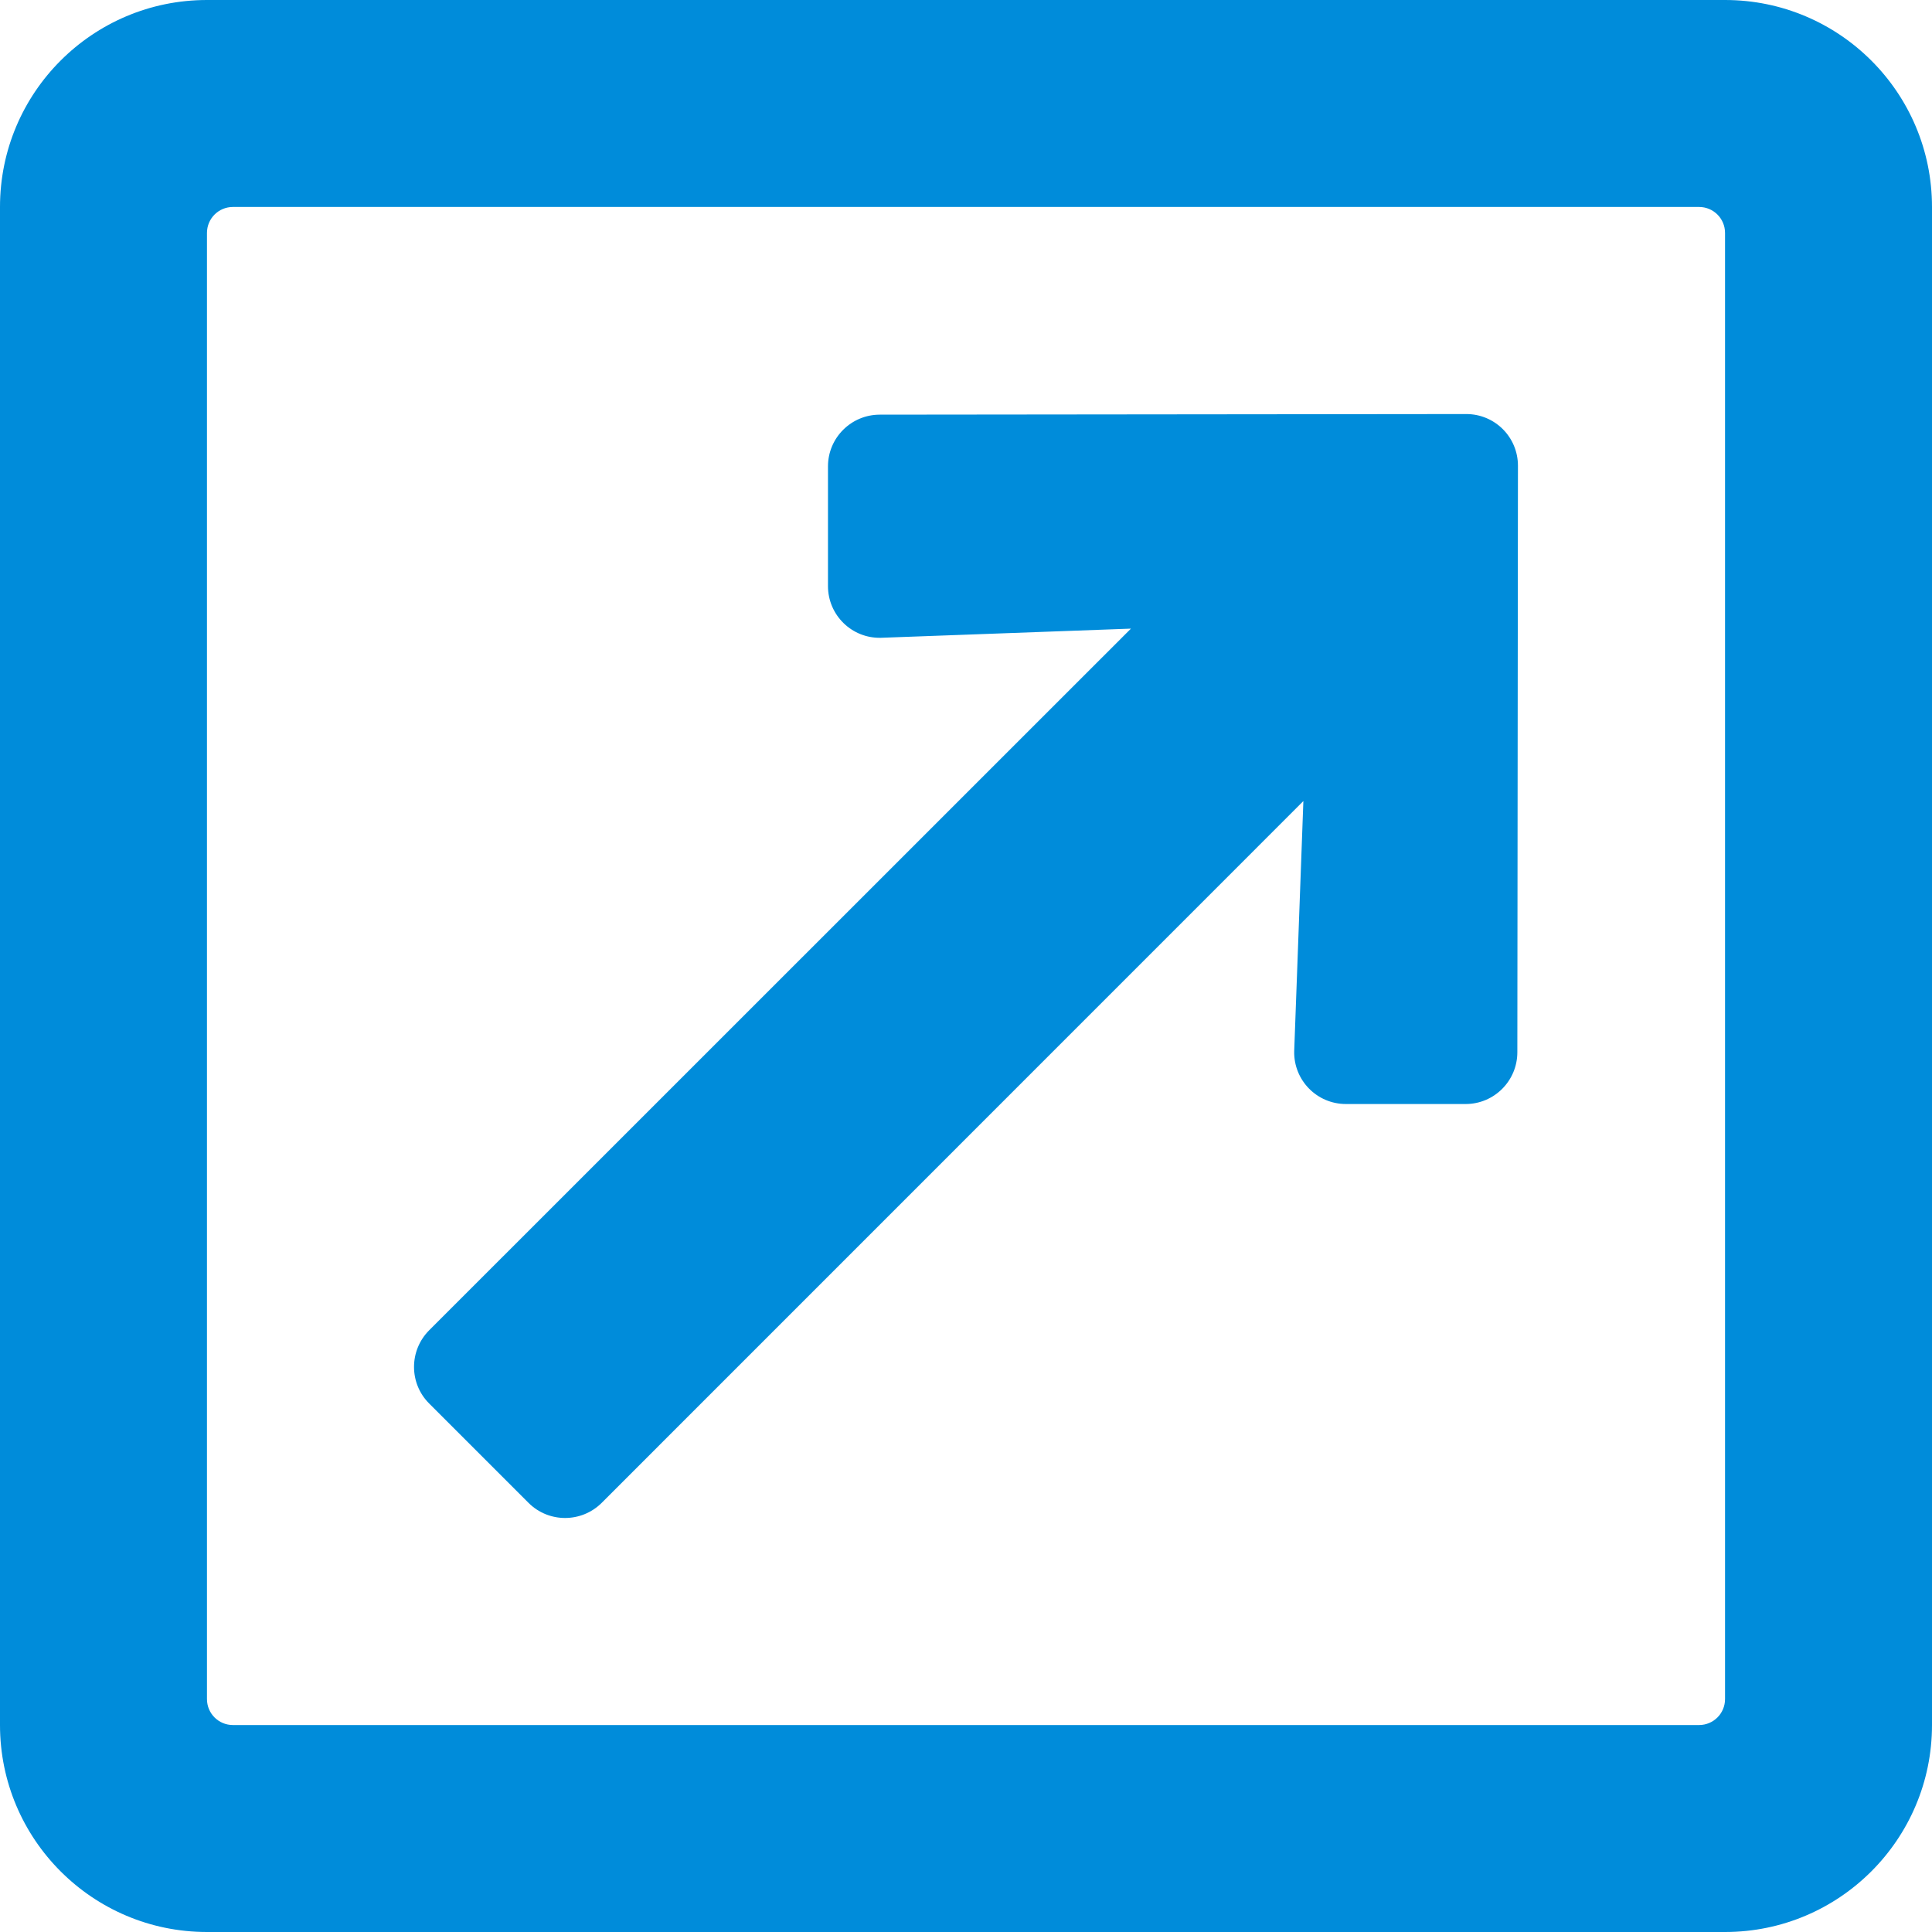
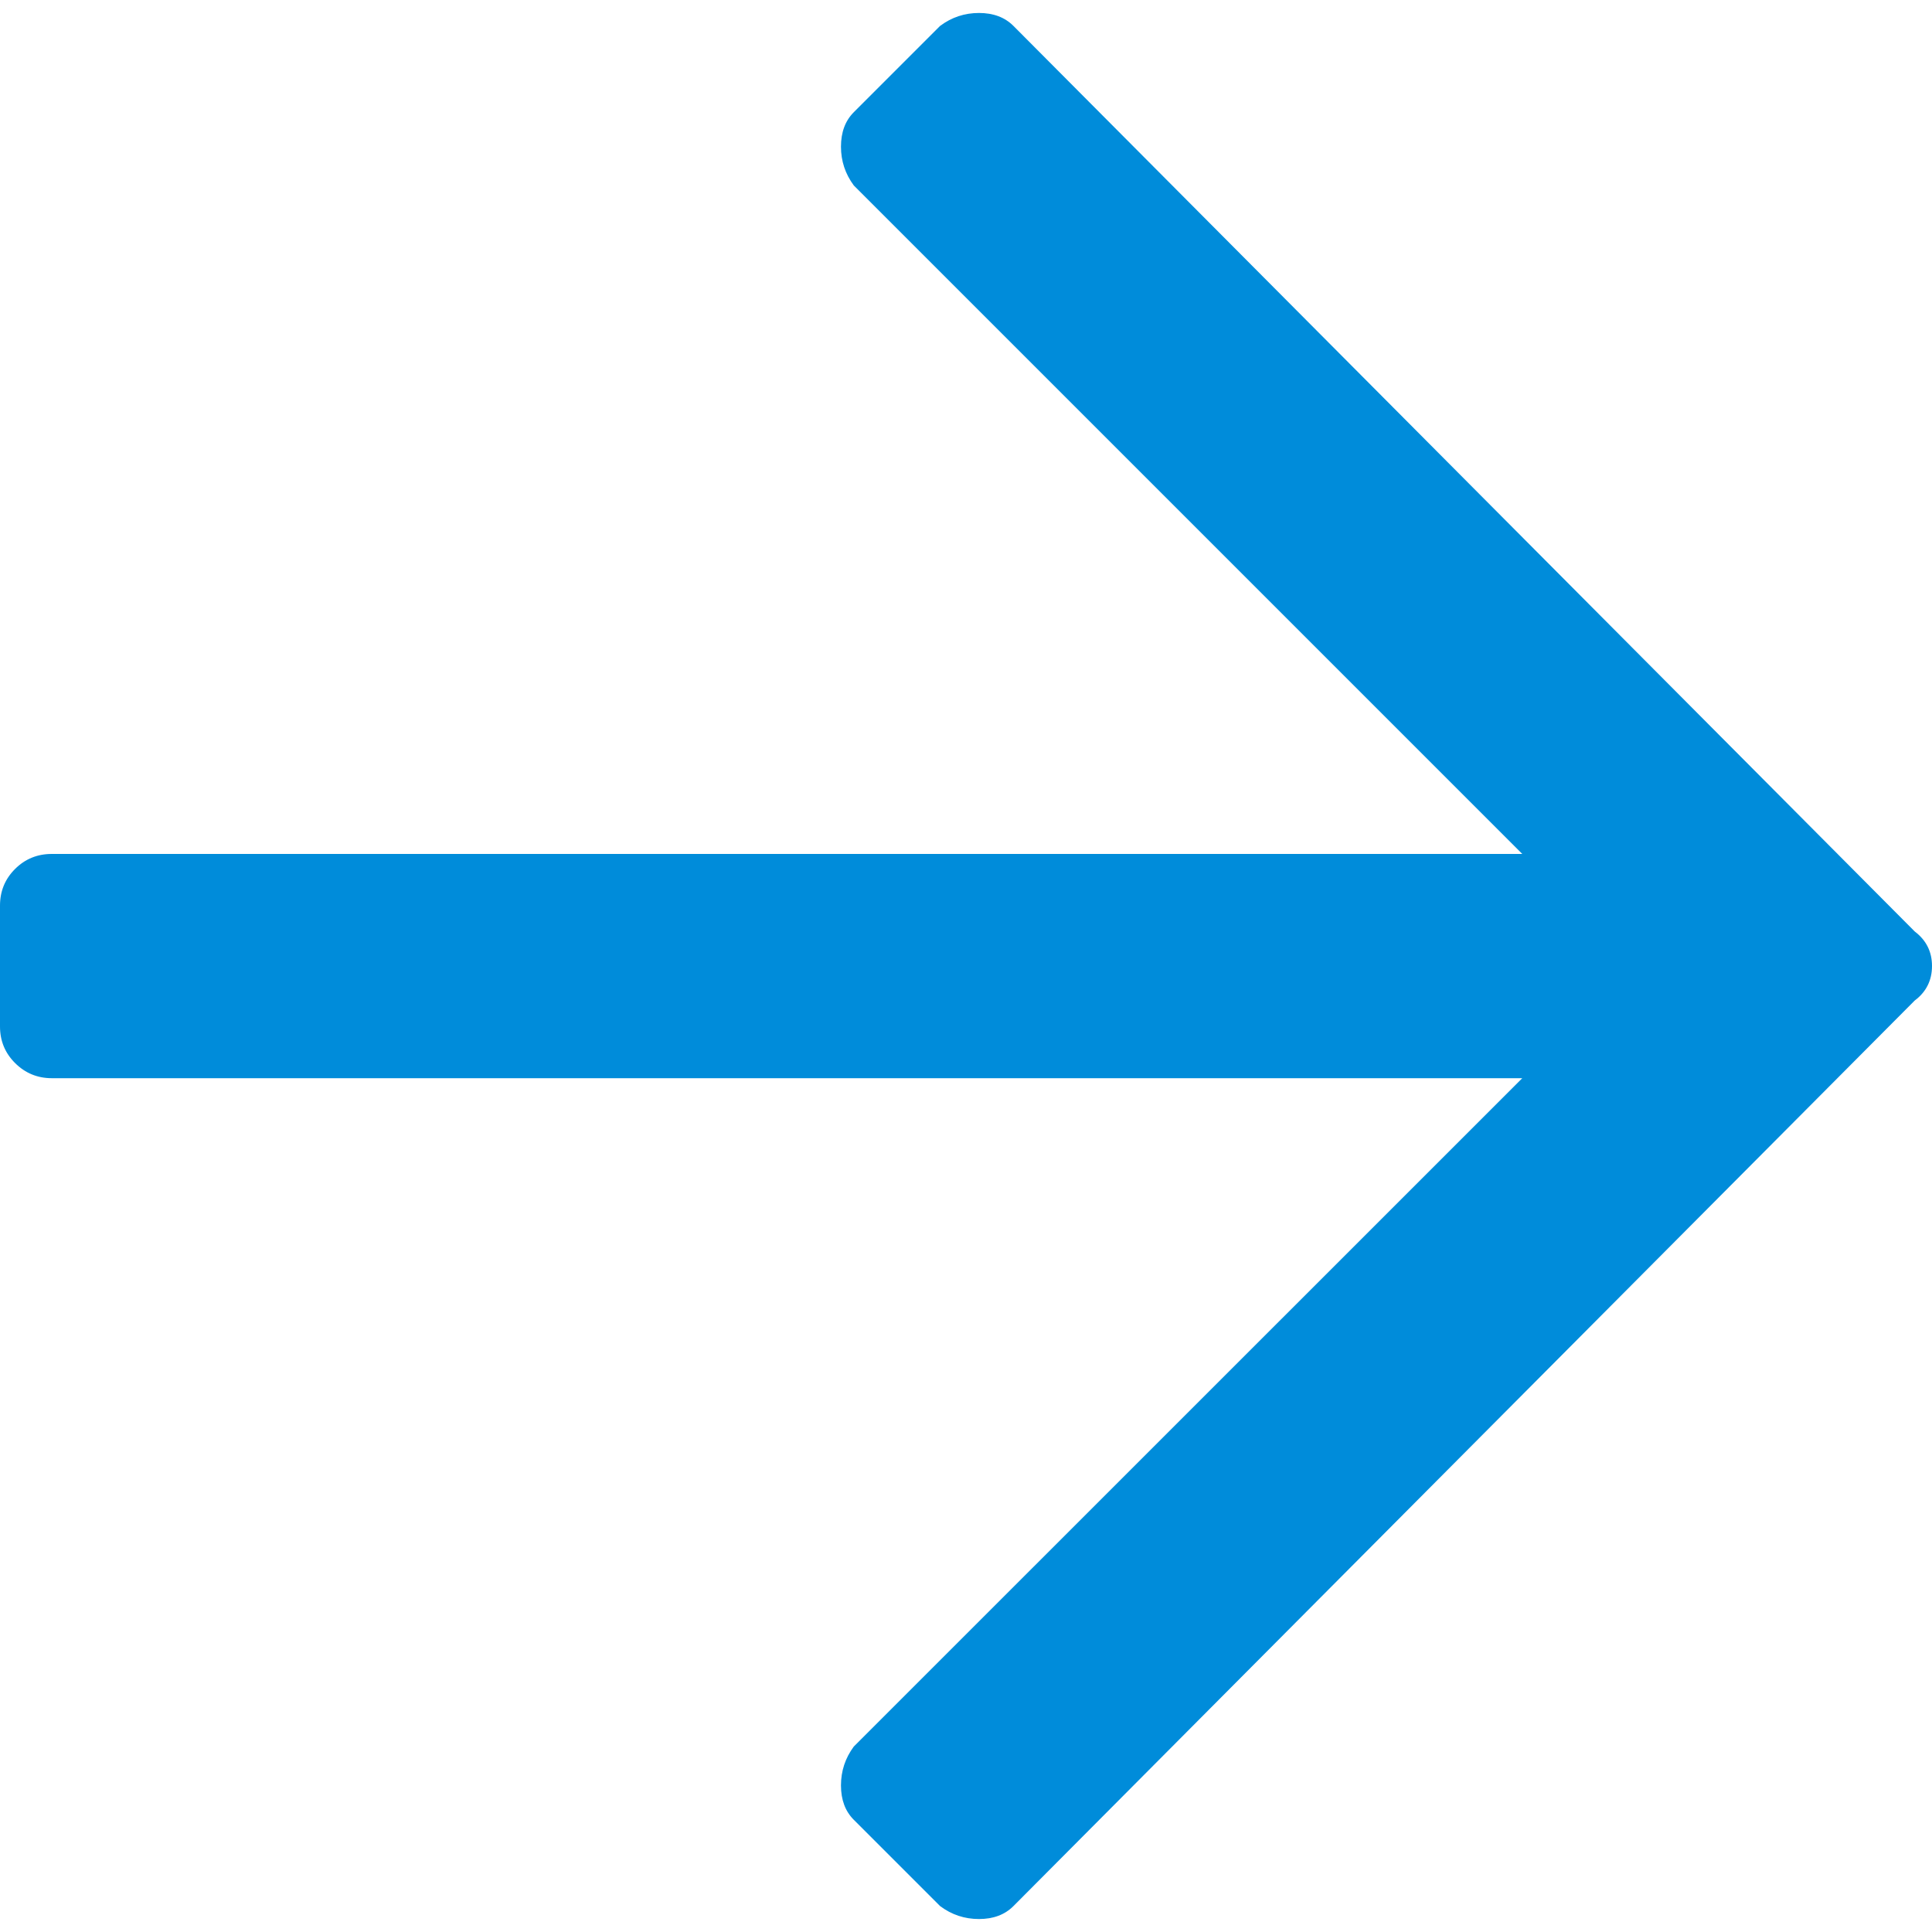
- <svg xmlns="http://www.w3.org/2000/svg" width="16px" height="16px" viewBox="0 0 16 16" version="1.1">
+ <svg xmlns="http://www.w3.org/2000/svg" width="14px" height="14px" viewBox="0 0 14 14" version="1.1">
  <g id="Page-1" stroke="none" stroke-width="1" fill="none" fill-rule="evenodd">
-     <path d="M14.286,0 L1.714,0 C0.767,0 0,0.767 0,1.714 L0,14.286 C0,15.232 0.767,16 1.714,16 L14.286,16 C15.232,16 16,15.232 16,14.286 L16,1.714 C16,0.767 15.232,0 14.286,0 Z M14.071,14.286 L1.929,14.286 C1.81,14.286 1.714,14.19 1.714,14.071 L1.714,1.929 C1.714,1.81 1.81,1.714 1.929,1.714 L14.071,1.714 C14.19,1.714 14.286,1.81 14.286,1.929 L14.286,14.071 C14.286,14.19 14.19,14.286 14.071,14.286 L14.071,14.286 Z M12.143,3.429 L7.286,3.434 C7.049,3.434 6.857,3.626 6.857,3.862 L6.857,4.854 C6.857,5.094 7.054,5.287 7.294,5.282 L9.366,5.206 L3.554,11.017 C3.387,11.185 3.387,11.456 3.554,11.623 L4.377,12.446 C4.544,12.613 4.815,12.613 4.983,12.446 L10.794,6.634 L10.718,8.706 C10.713,8.946 10.906,9.143 11.146,9.143 L12.138,9.143 C12.374,9.143 12.566,8.951 12.566,8.714 L12.571,3.857 C12.571,3.62 12.38,3.429 12.143,3.429 Z" id="Shape" fill="#008CDA" fill-rule="nonzero" />
+     <path d="M7.094,13.906 C7.198,13.906 7.281,13.875 7.344,13.812 L7.344,13.812 L13.875,7.25 C13.958,7.188 14,7.104 14,7 C14,6.896 13.958,6.813 13.875,6.75 L13.875,6.75 L7.344,0.188 C7.281,0.125 7.198,0.094 7.094,0.094 C6.99,0.094 6.896,0.125 6.812,0.188 L6.812,0.188 L6.187,0.813 C6.125,0.875 6.094,0.958 6.094,1.063 C6.094,1.167 6.125,1.26 6.187,1.344 L6.187,1.344 L11.031,6.188 L0.375,6.188 C0.271,6.188 0.182,6.224 0.109,6.297 C0.036,6.37 0,6.458 0,6.563 L0,6.563 L0,7.438 C0,7.542 0.036,7.63 0.109,7.703 C0.182,7.776 0.271,7.813 0.375,7.813 L0.375,7.813 L11.031,7.813 L6.187,12.656 C6.125,12.74 6.094,12.833 6.094,12.938 C6.094,13.042 6.125,13.125 6.187,13.187 L6.187,13.187 L6.812,13.812 C6.896,13.875 6.99,13.906 7.094,13.906 Z" id="a" fill="#008CDA" fill-rule="nonzero" />
  </g>
</svg>
